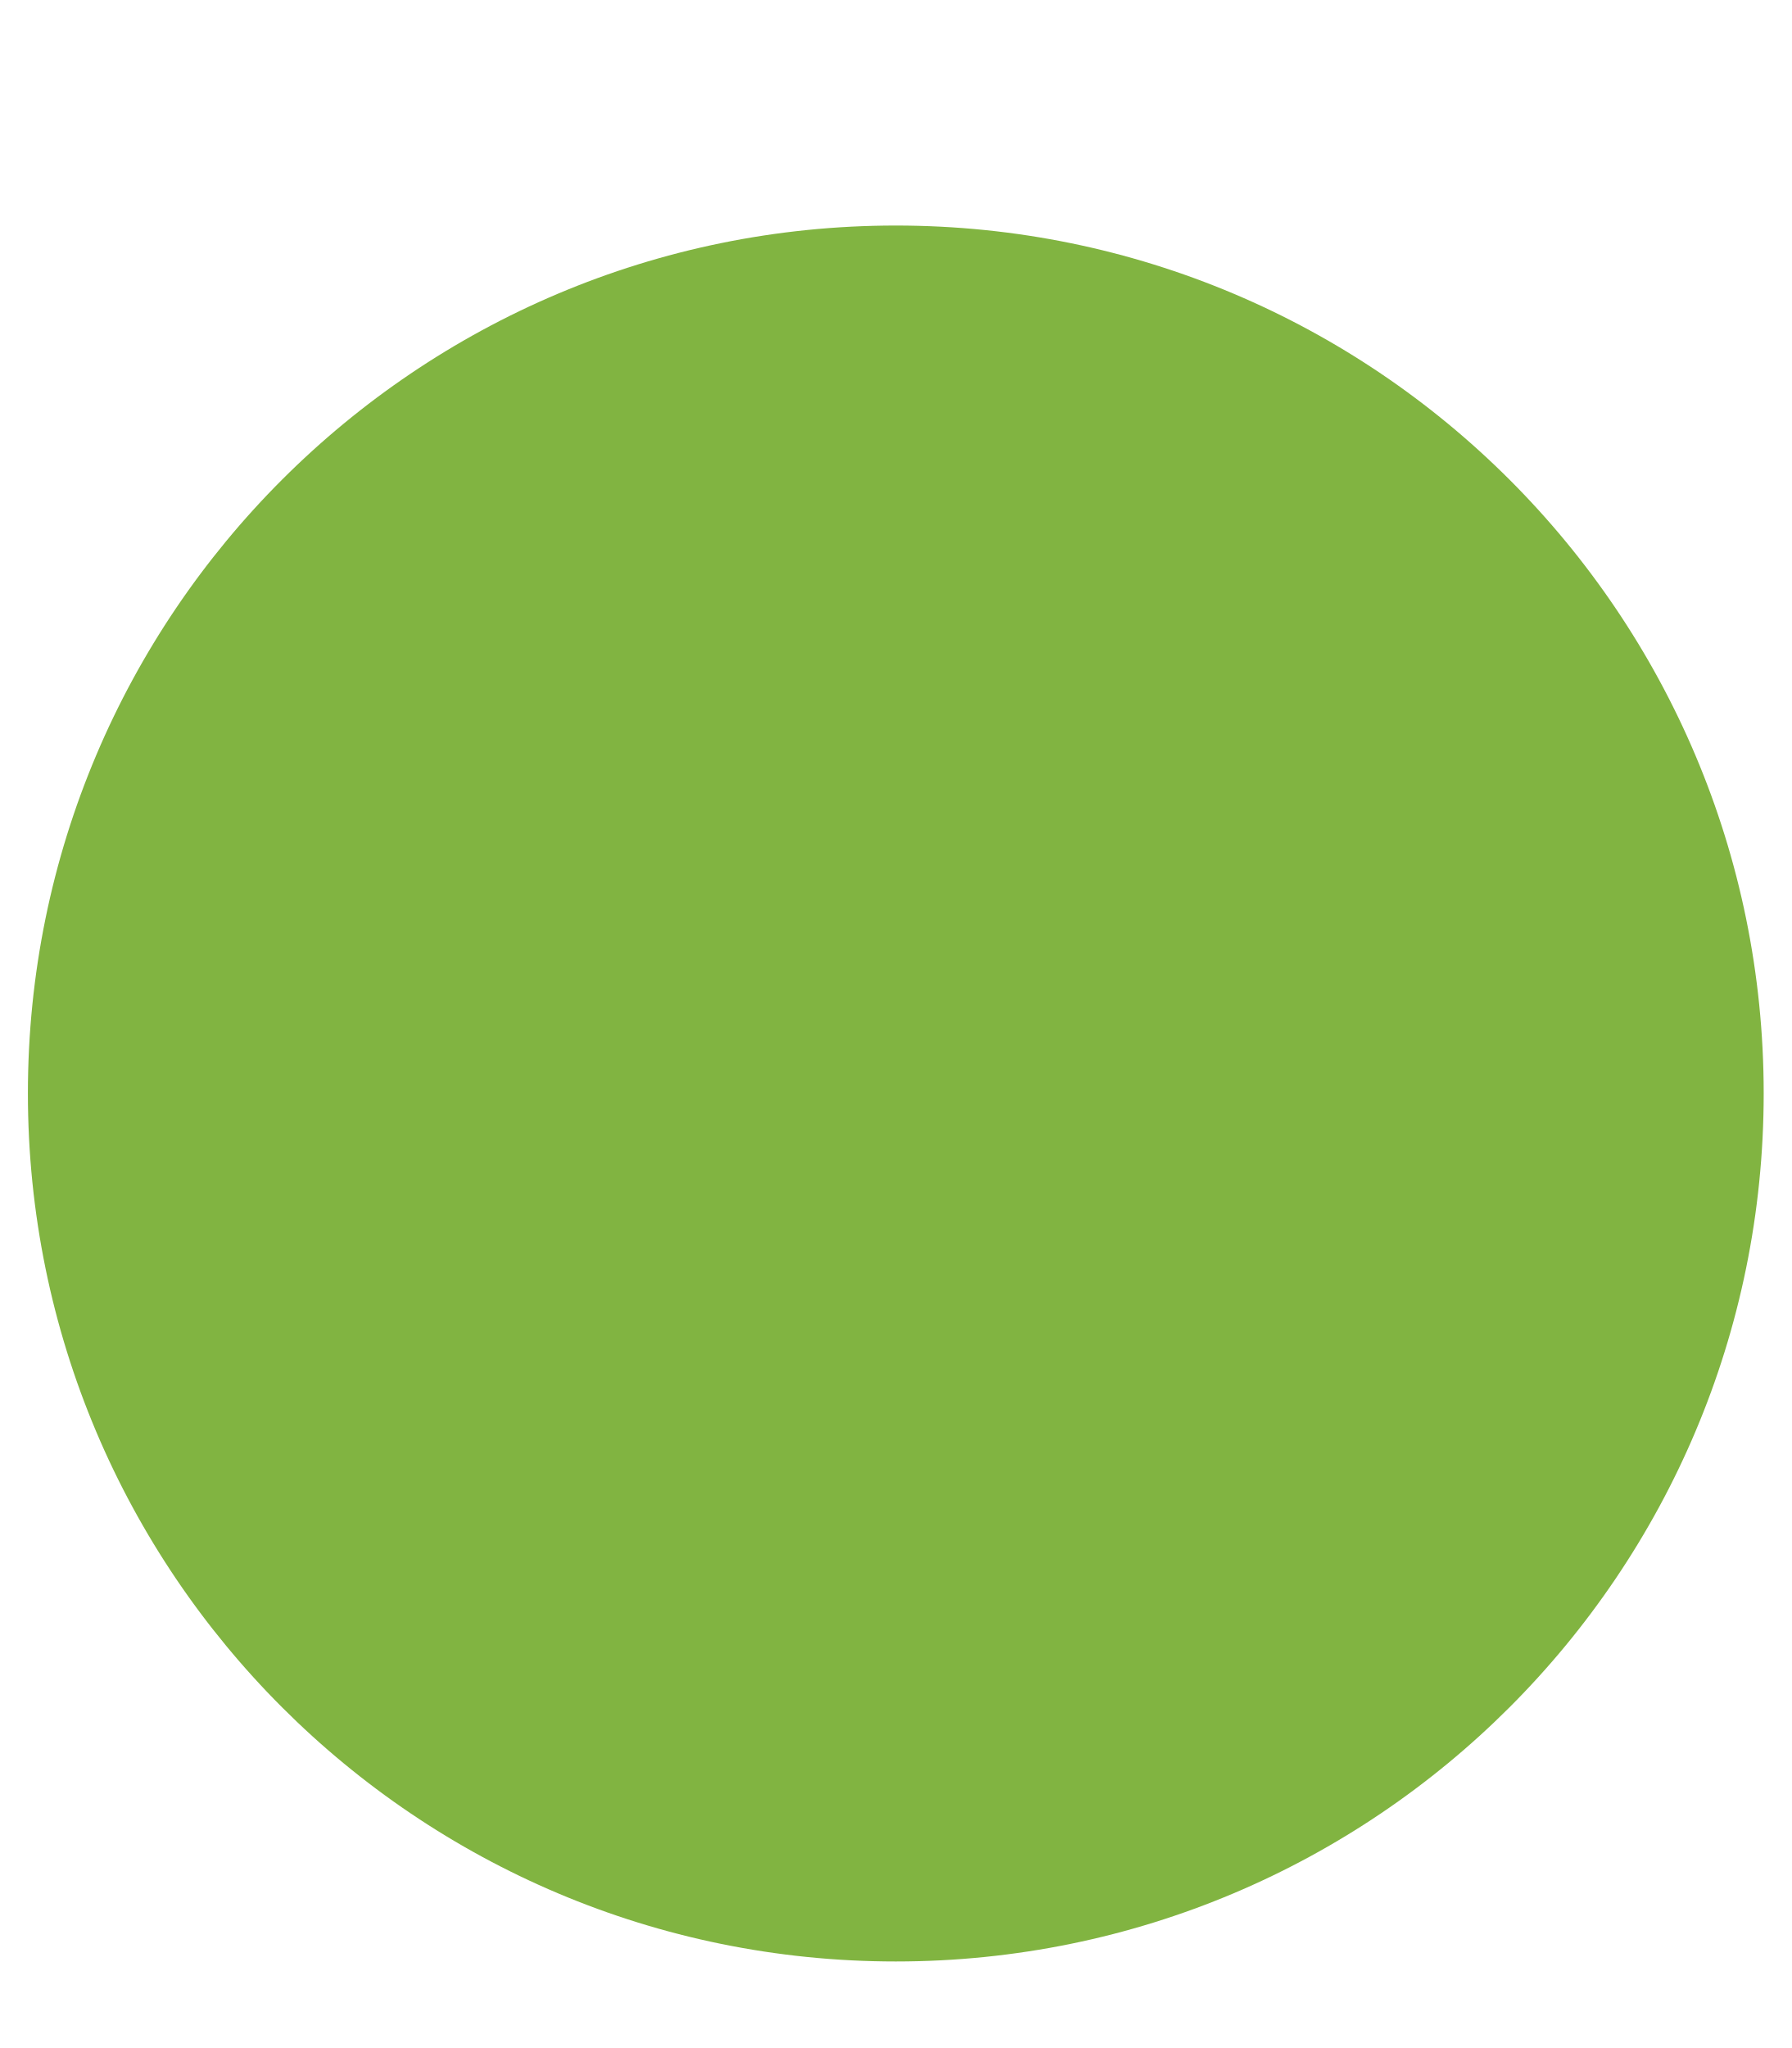
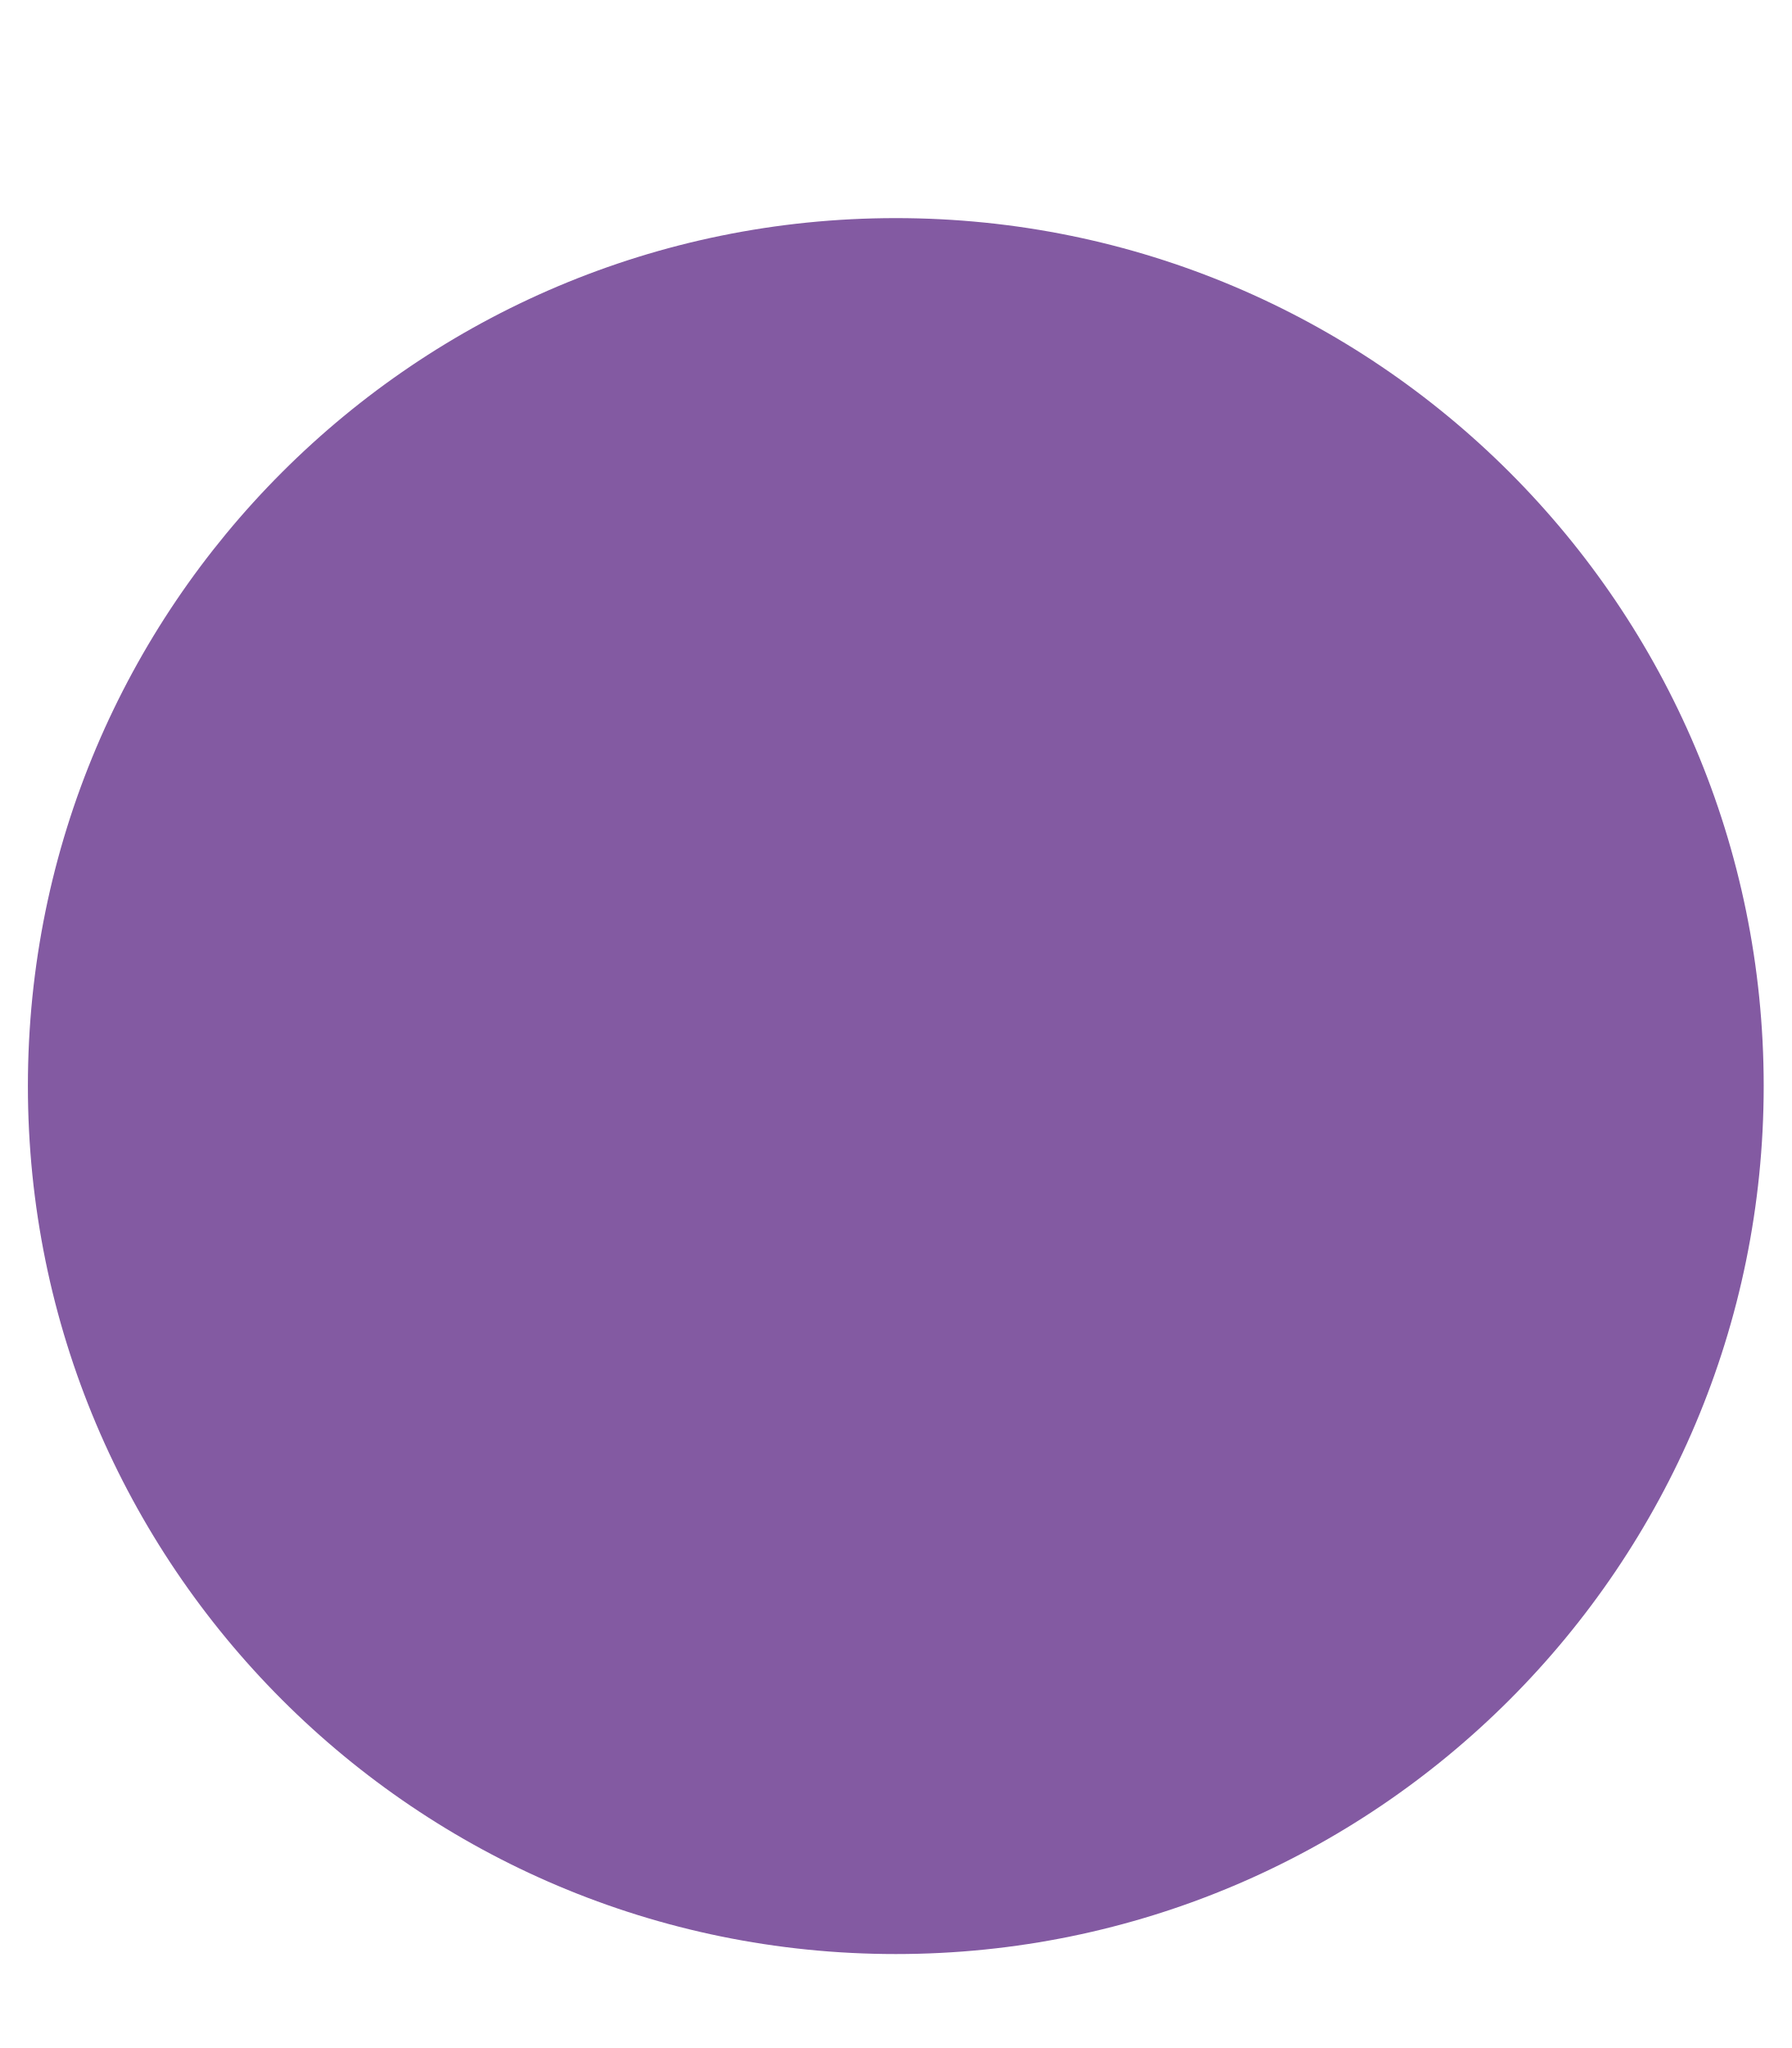
<svg xmlns="http://www.w3.org/2000/svg" width="7" height="8" viewBox="0 0 7 8" fill="none">
-   <path d="M3.5 0.881C5.373 0.881 6.891 2.398 6.891 4.271C6.891 6.145 5.373 7.662 3.5 7.662C1.627 7.662 0.109 6.145 0.109 4.271C0.109 2.398 1.627 0.881 3.5 0.881Z" fill="#81B441" />
+   <path d="M3.5 0.852C5.373 0.852 6.891 2.369 6.891 4.242C6.891 6.115 5.373 7.633 3.5 7.633C1.627 7.633 0.109 6.115 0.109 4.242C0.109 2.369 1.627 0.852 3.5 0.852Z" fill="#835AA2" />
</svg>
